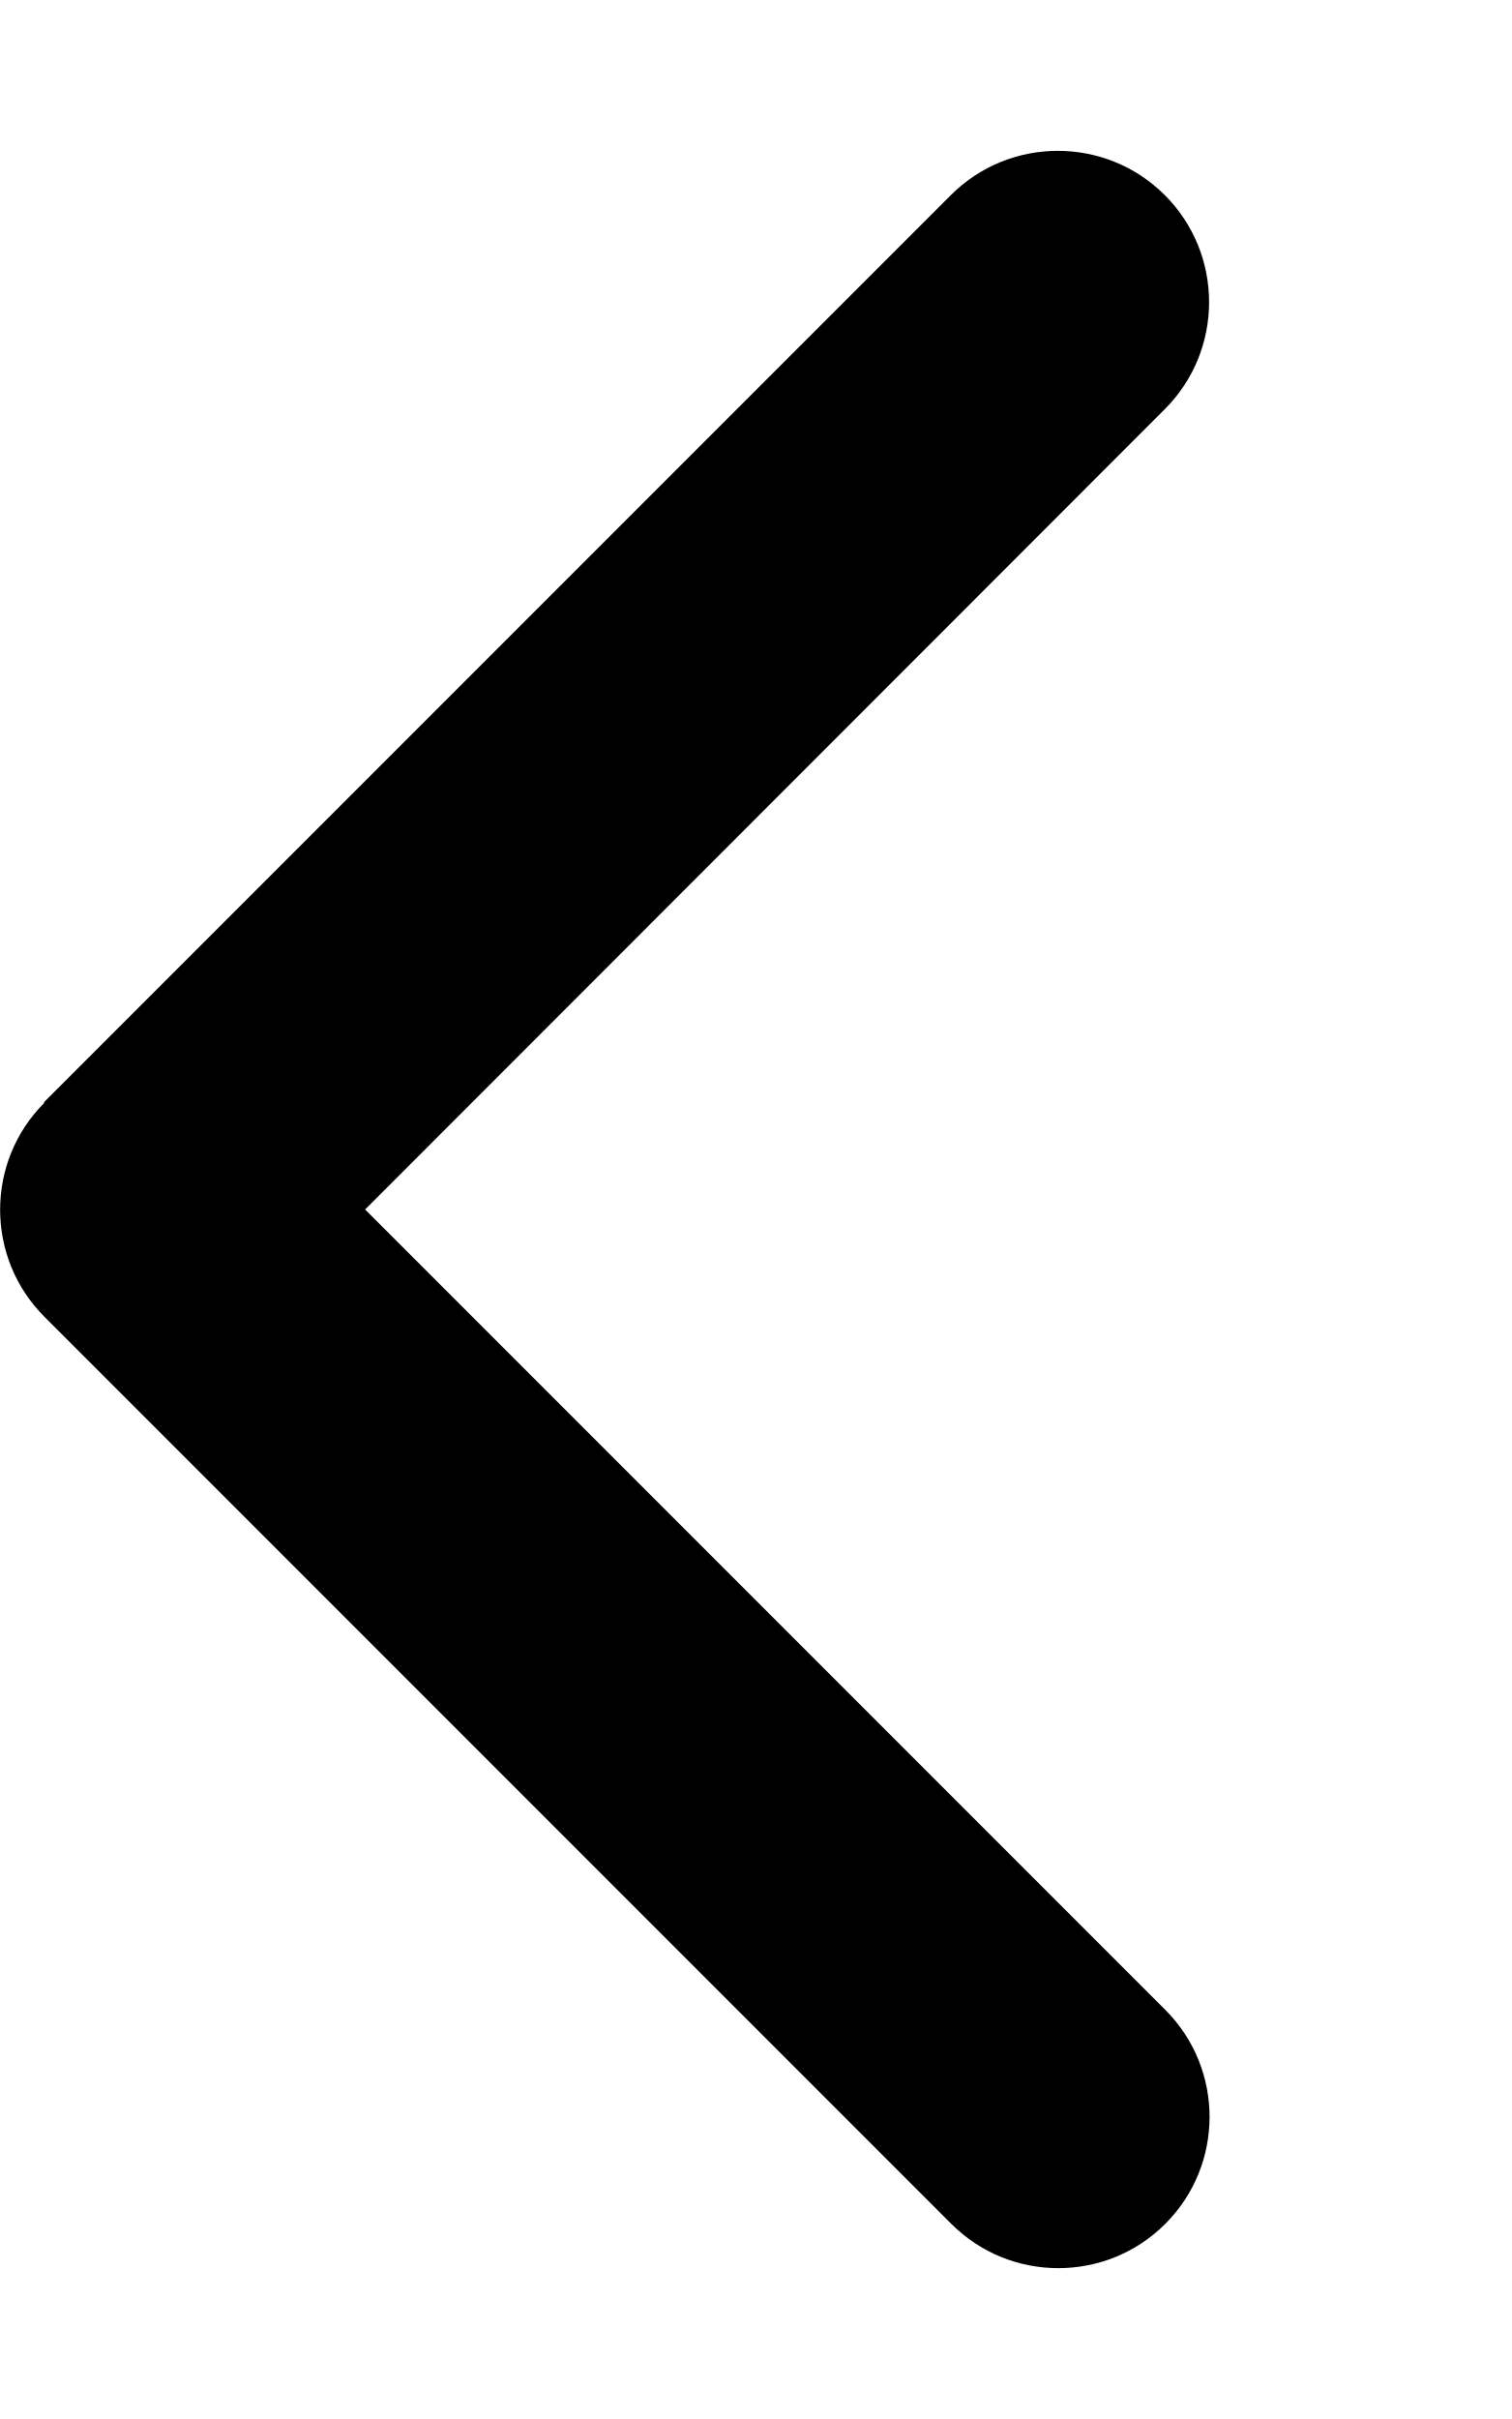
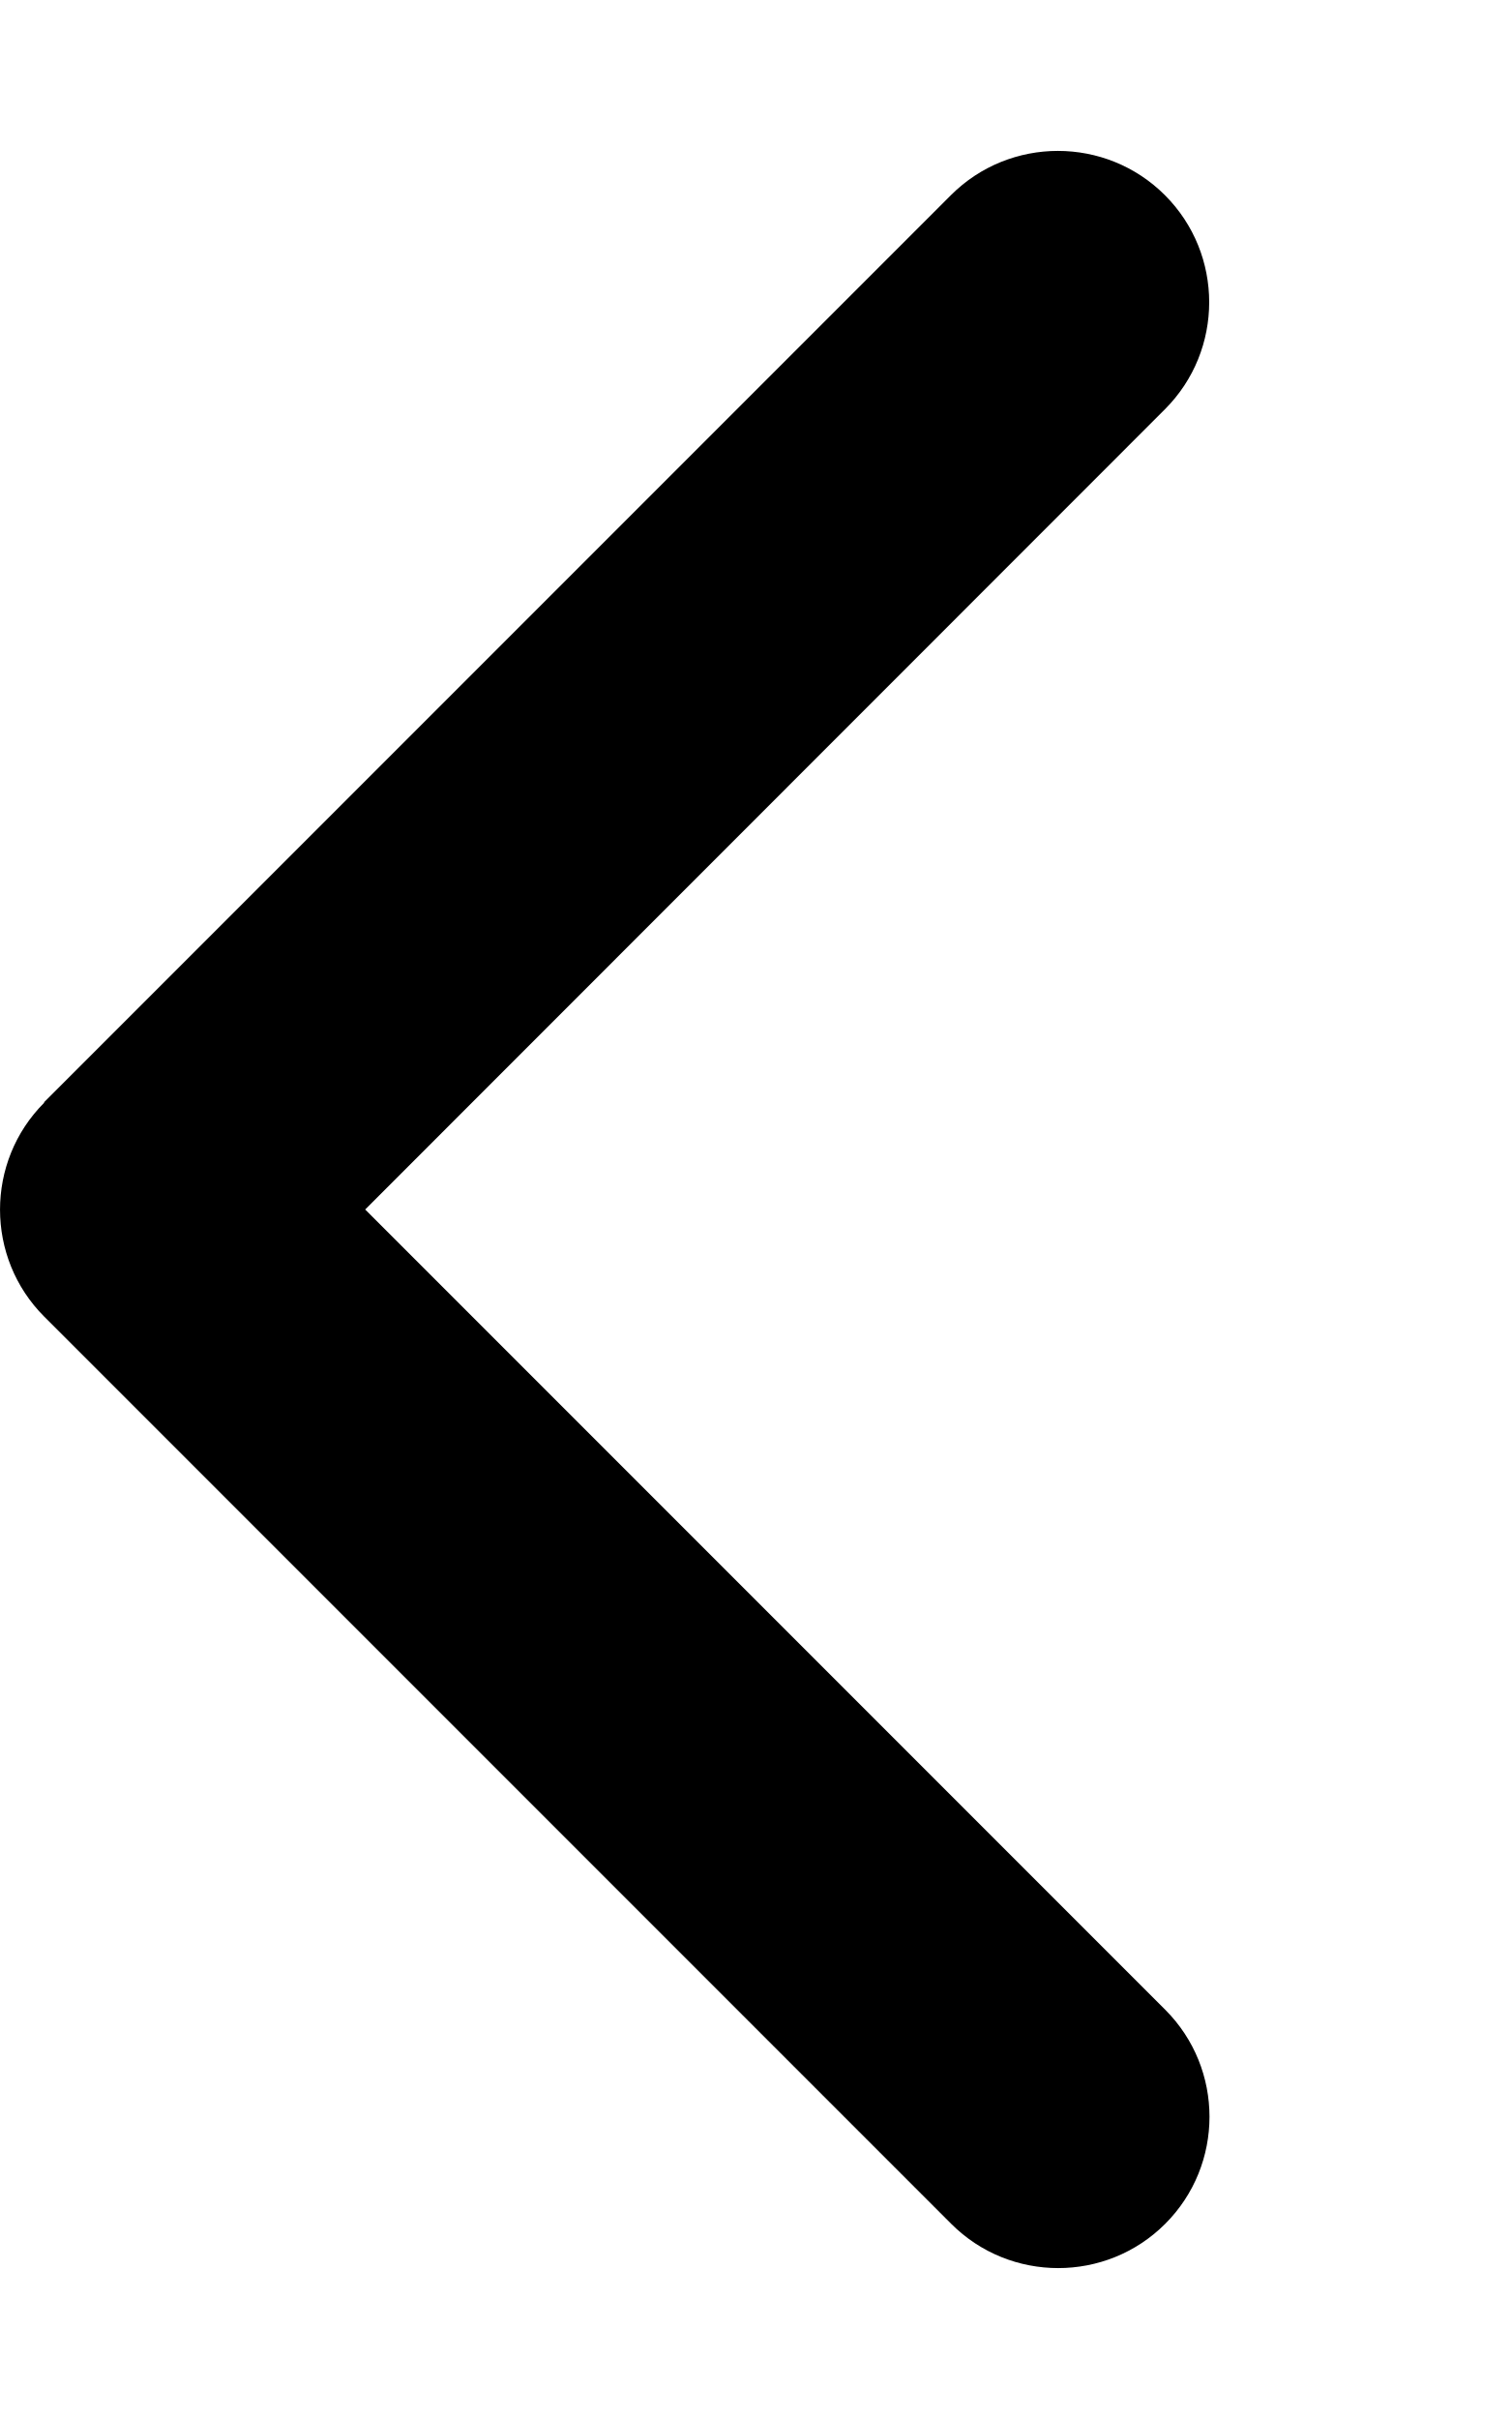
- <svg xmlns="http://www.w3.org/2000/svg" viewBox="0 0 320 512">
-   <path d="M9.4 233.4c-12.5 12.5-12.5 32.8 0 45.3l192 192c12.5 12.5 32.8 12.5 45.3 0s12.5-32.8 0-45.3L77.3 256 246.6 86.6c12.5-12.5 12.5-32.8 0-45.3s-32.8-12.5-45.3 0l-192 192z" />
+ <svg xmlns="http://www.w3.org/2000/svg" width="20px" height="32px" viewBox="0 0 20 32" version="1.1">
+   <g id="surface1">
+     <path style=" stroke:none;fill-rule:nonzero;fill:rgb(0%,0%,0%);fill-opacity:1;" d="M 0.586 14.586 C -0.195 15.367 -0.195 16.637 0.586 17.418 L 12.586 29.418 C 13.367 30.199 14.637 30.199 15.418 29.418 C 16.199 28.637 16.199 27.367 15.418 26.586 L 4.832 16 L 15.414 5.414 C 16.195 4.633 16.195 3.363 15.414 2.582 C 14.633 1.801 13.363 1.801 12.582 2.582 L 0.582 14.582 Z M 0.586 14.586 " />
+   </g>
</svg>
